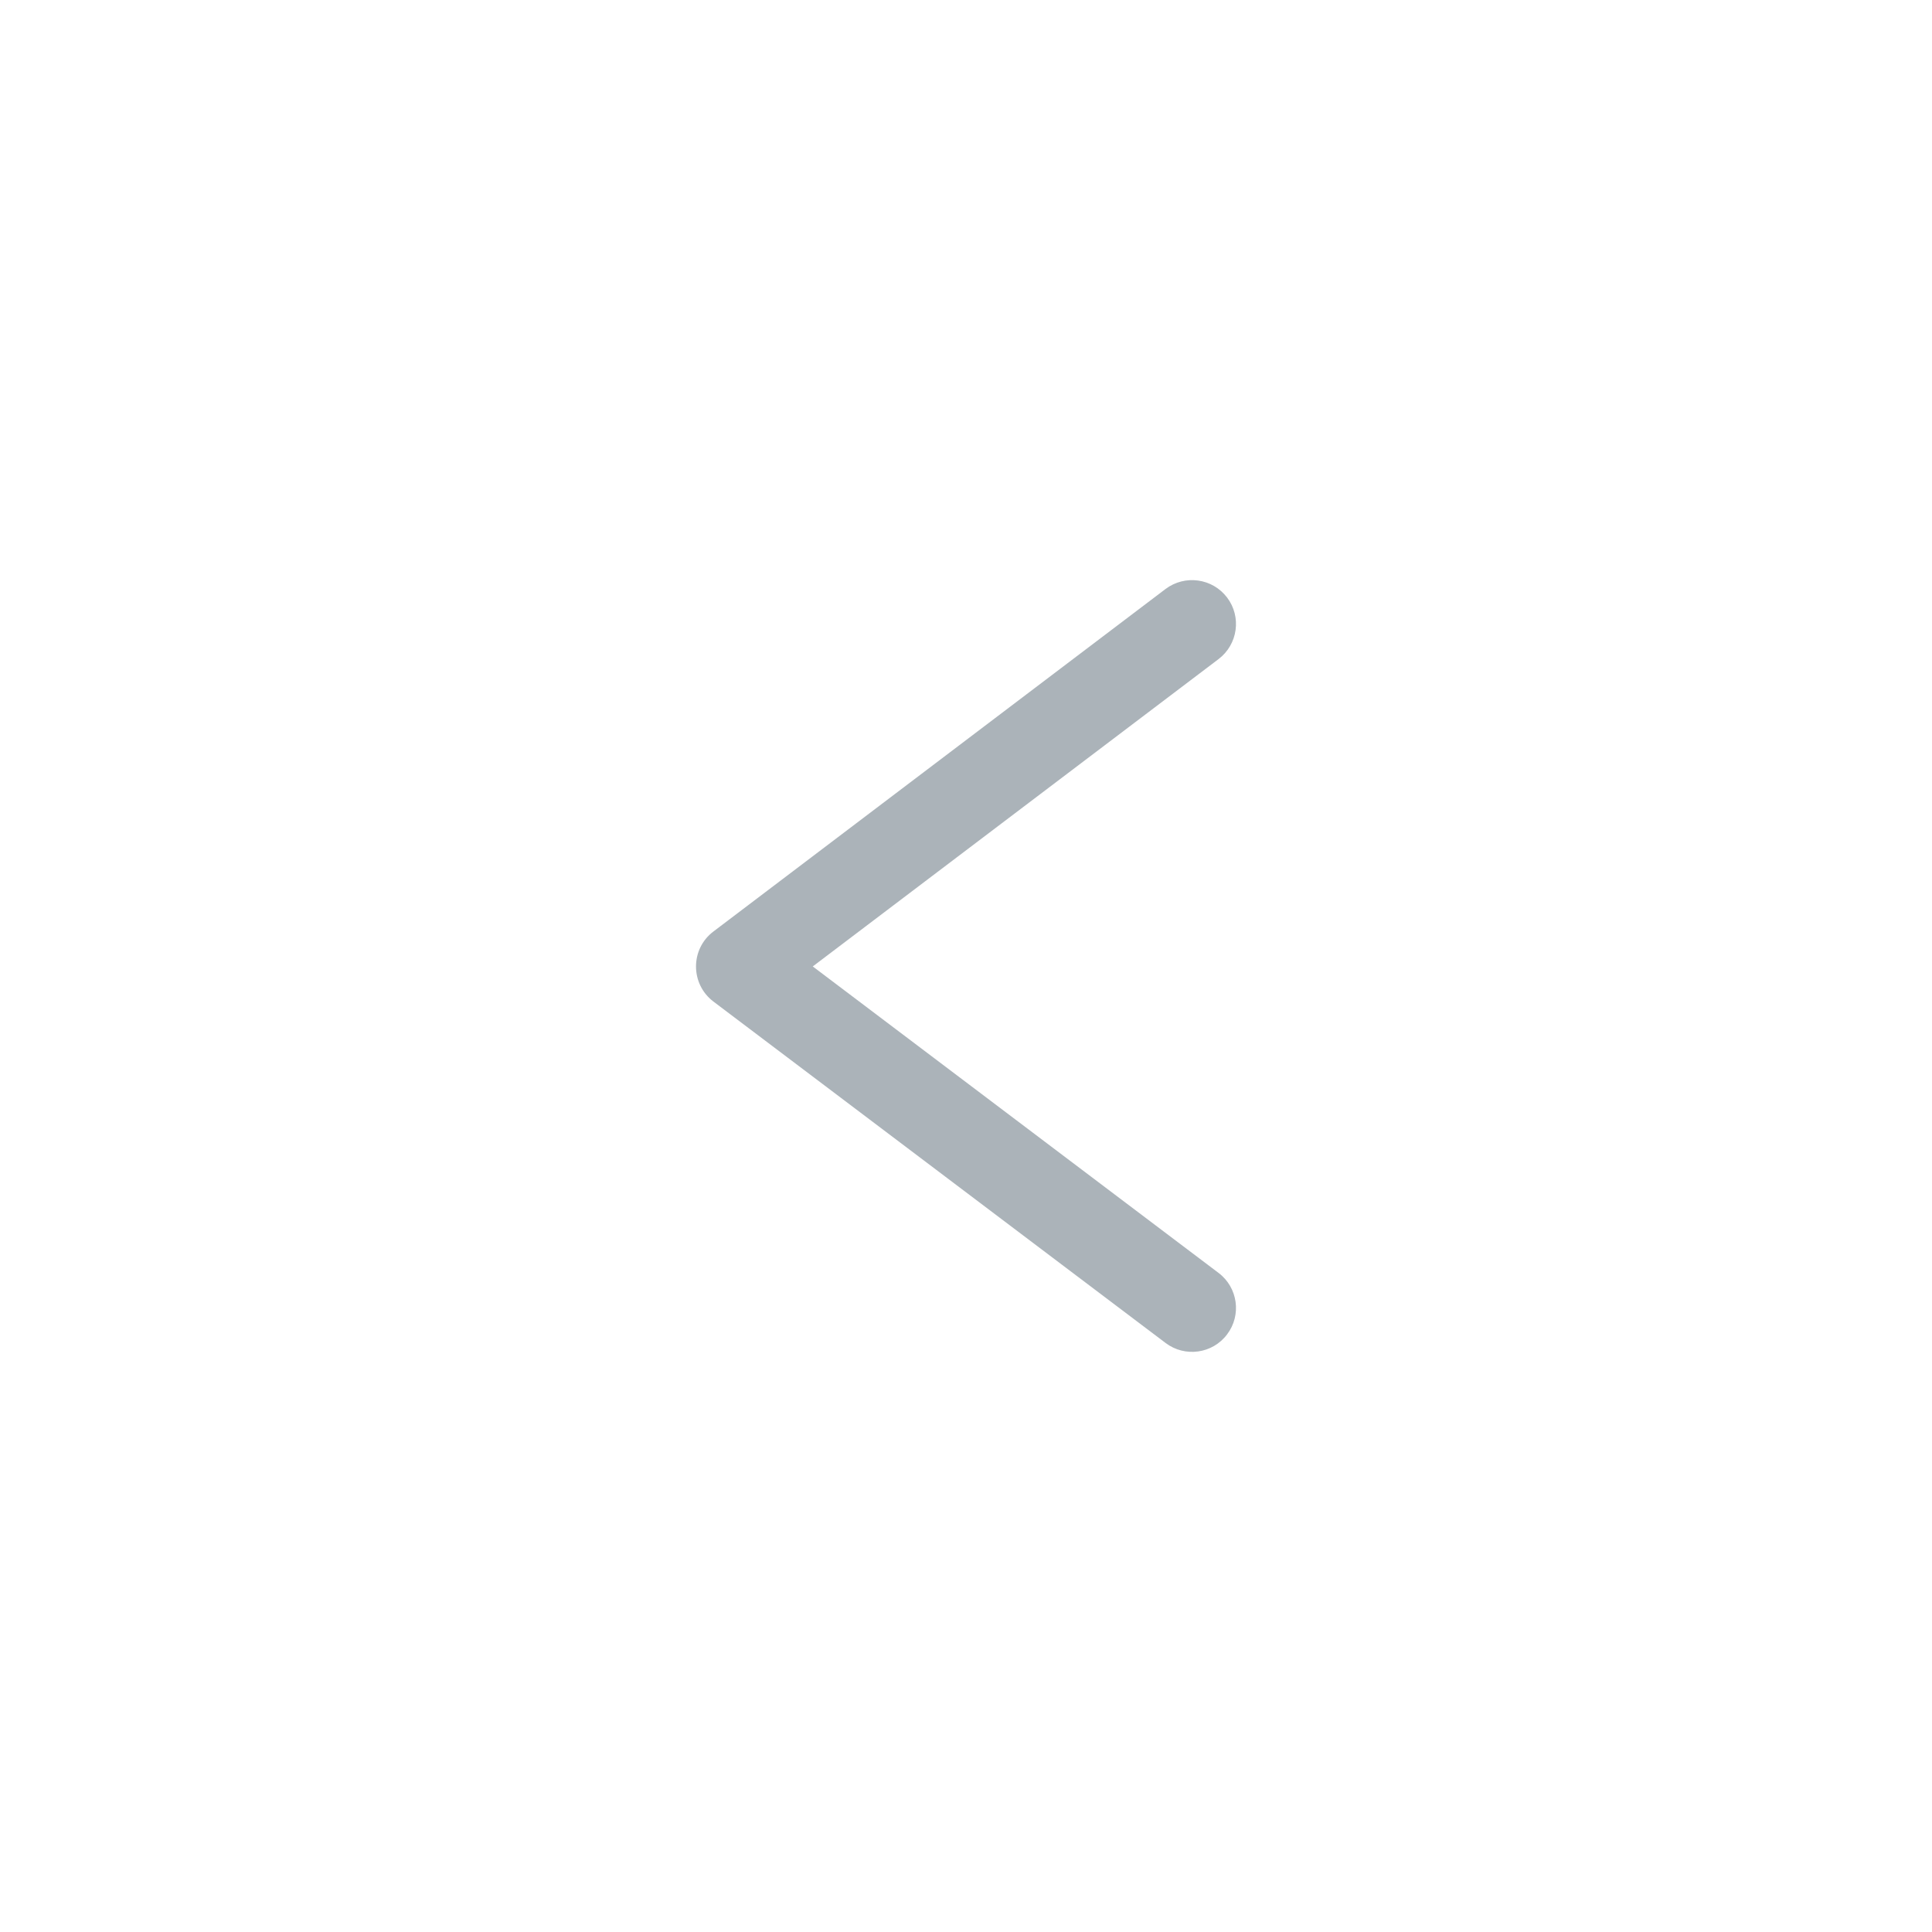
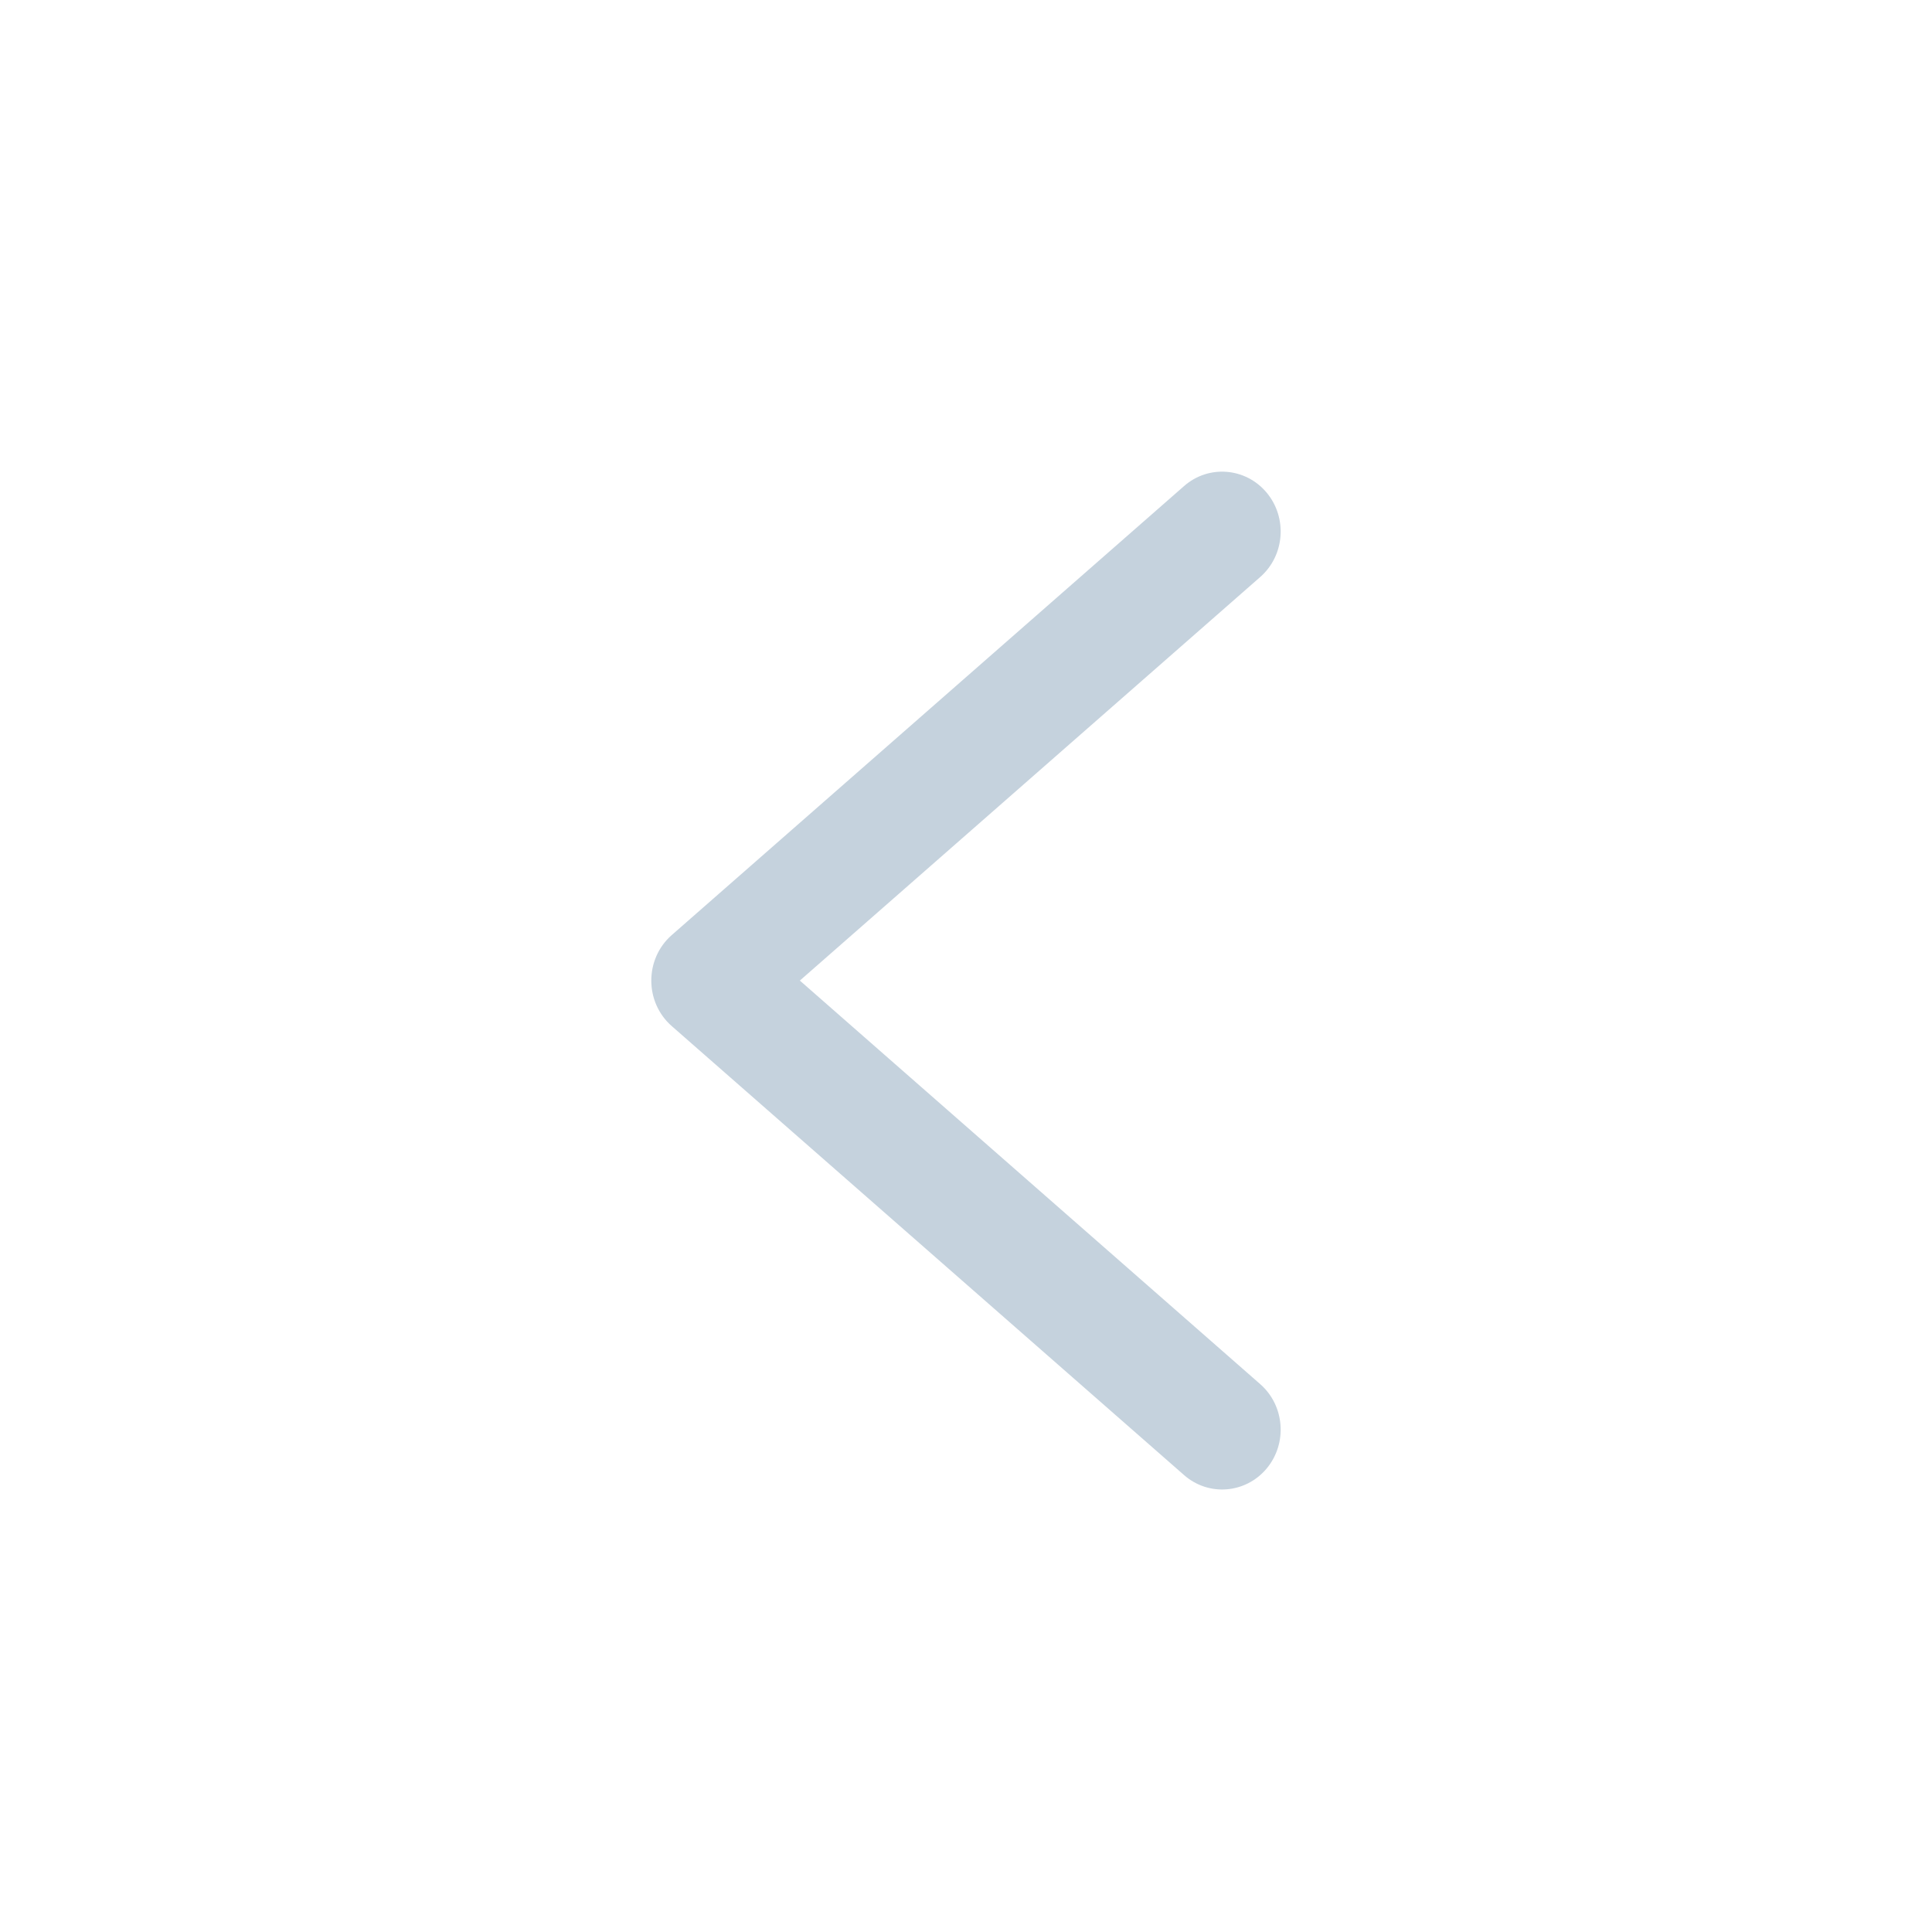
<svg xmlns="http://www.w3.org/2000/svg" width="22" height="22" viewBox="0 0 22 22">
-   <path fill="#ABB3B9" fill-rule="evenodd" d="M14.495,13.876 C14.662,14.096 14.976,14.14 15.196,13.973 C15.416,13.806 15.459,13.493 15.293,13.272 L11.393,8.124 C11.193,7.859 10.795,7.86 10.595,8.124 L6.707,13.273 C6.541,13.493 6.584,13.807 6.805,13.973 C7.025,14.14 7.339,14.096 7.505,13.876 L10.995,9.255 L14.495,13.876 Z" transform="rotate(-90 11 11)" />
+   <path fill="#C5D2DD" fill-rule="evenodd" d="M9.596,10.851 C9.841,11.13 10.271,11.162 10.557,10.923 C10.843,10.683 10.876,10.262 10.631,9.983 L5.518,4.149 C5.246,3.839 4.754,3.839 4.482,4.149 L-0.631,9.983 C-0.876,10.262 -0.843,10.683 -0.557,10.923 C-0.271,11.162 0.159,11.13 0.404,10.851 L5,5.608 L9.596,10.851 Z" transform="rotate(-90 9.833 6.333)" />
</svg>
